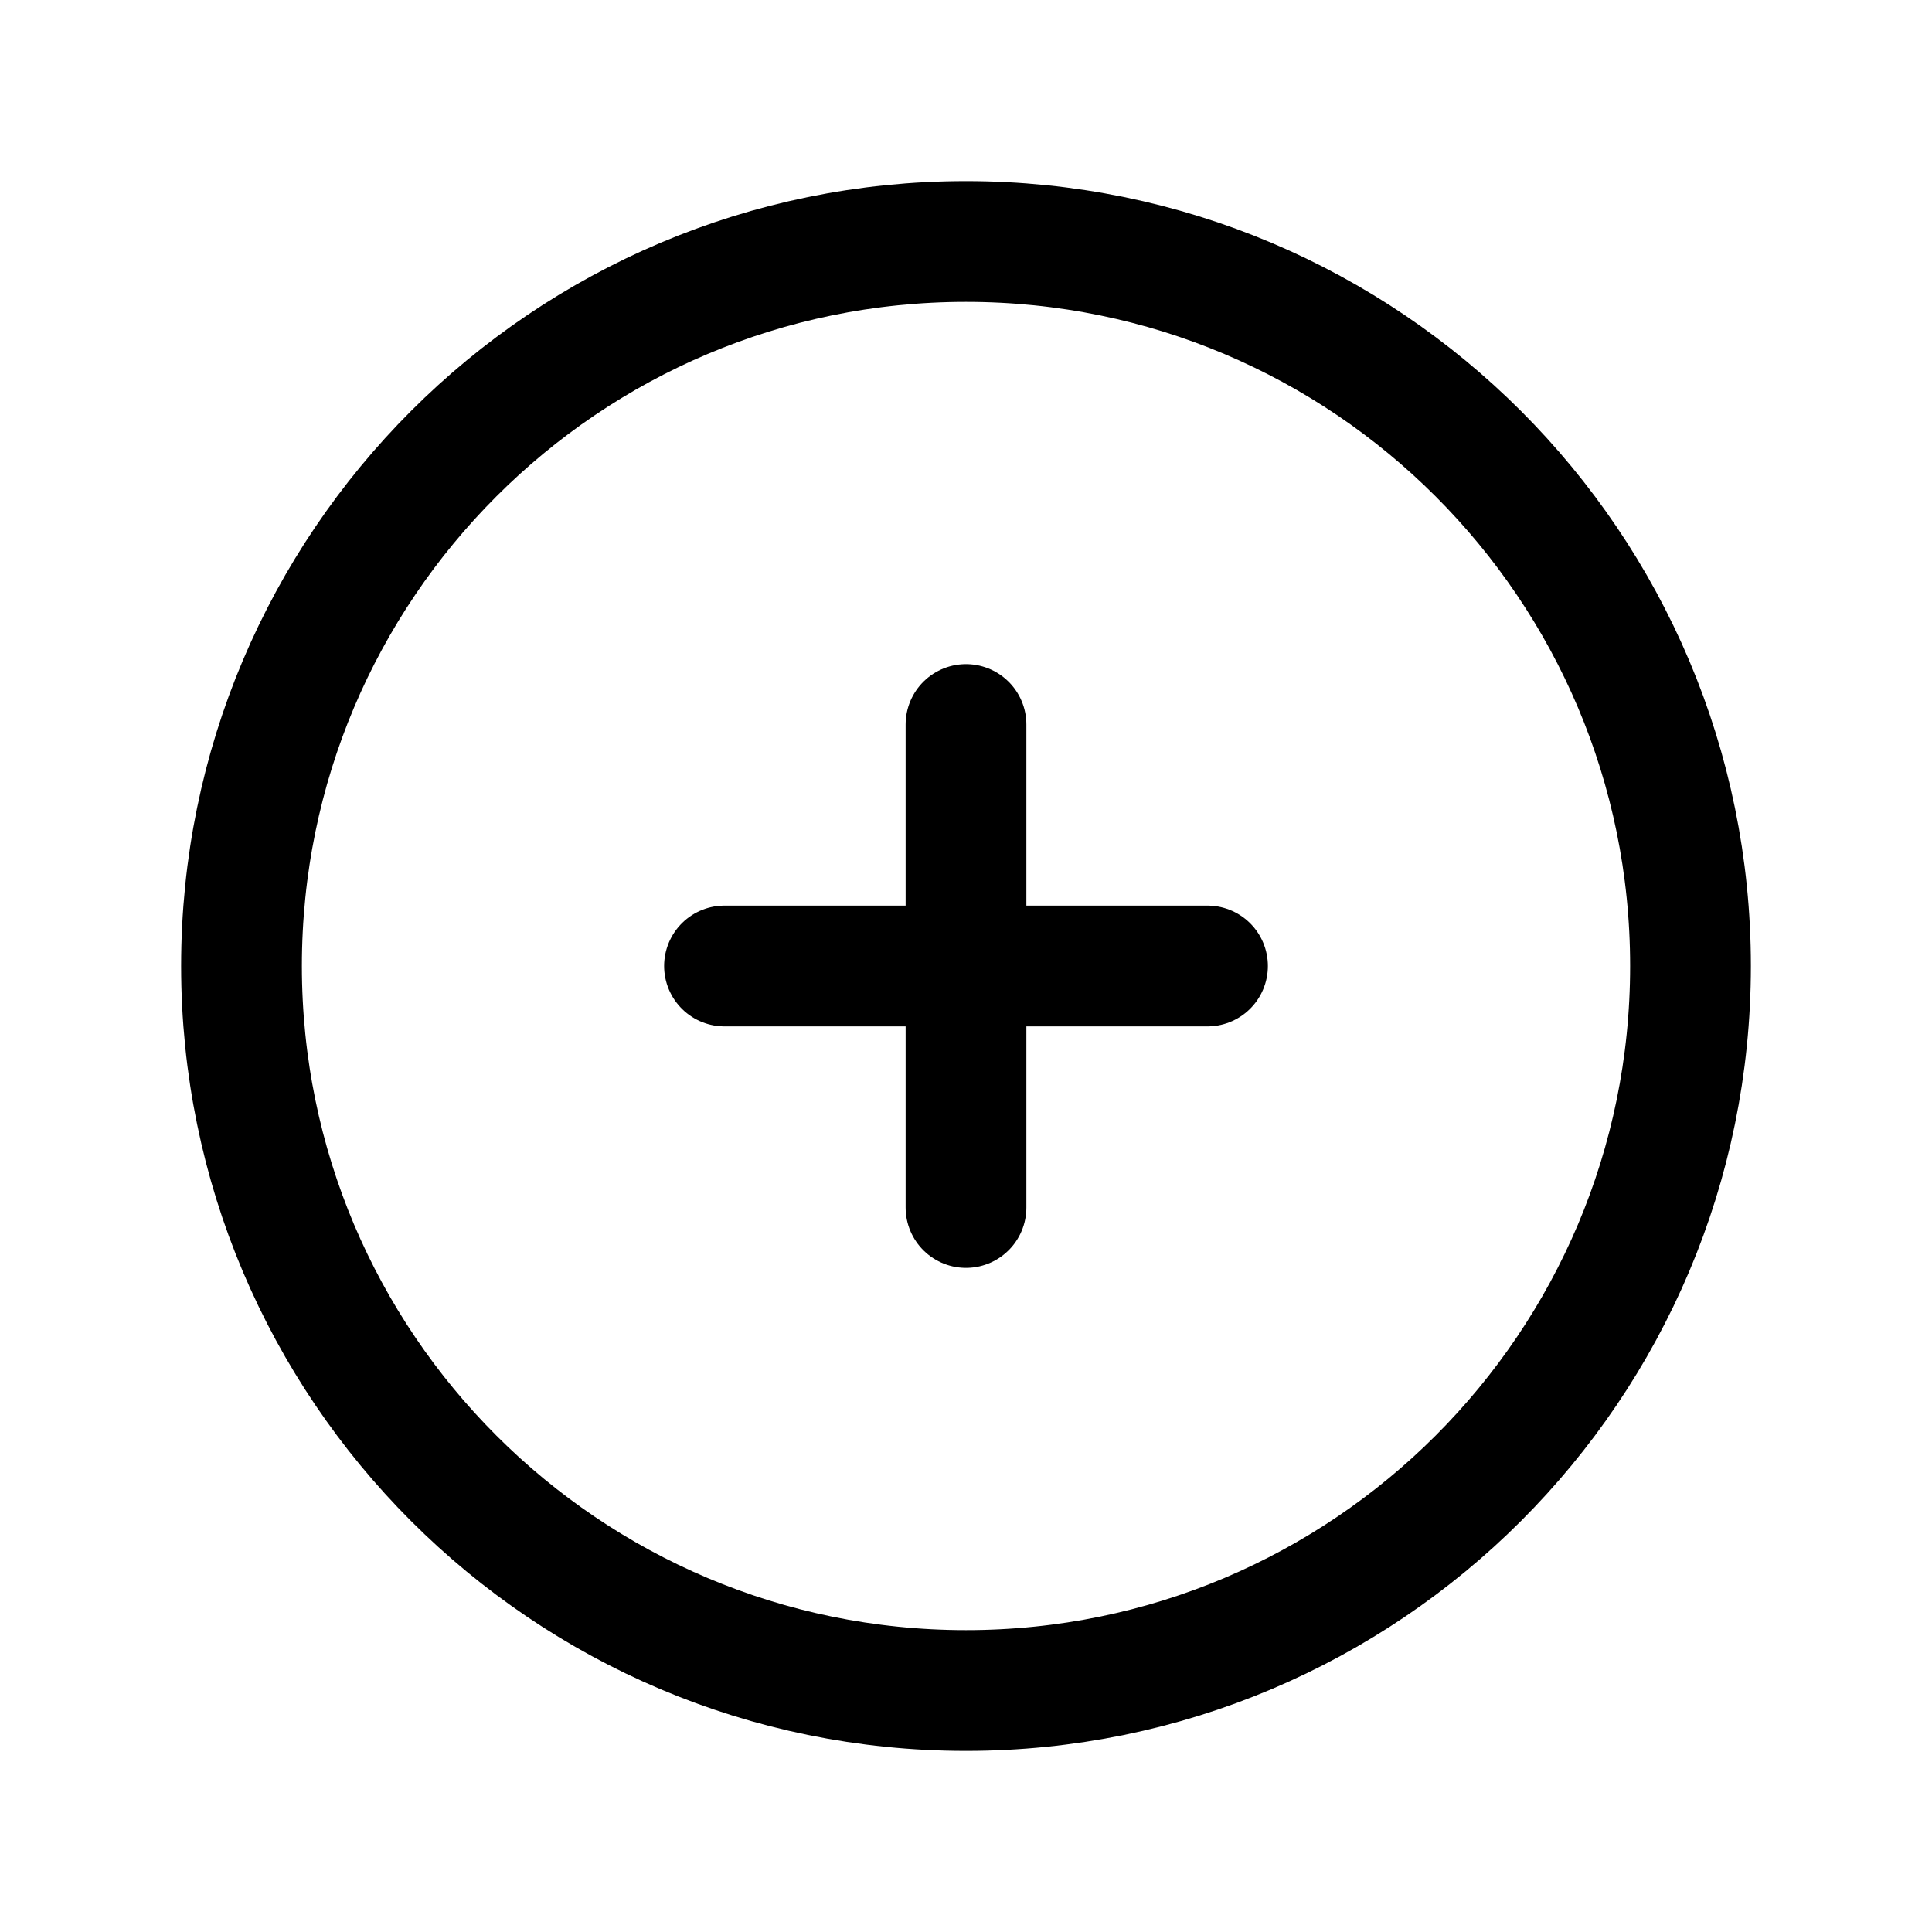
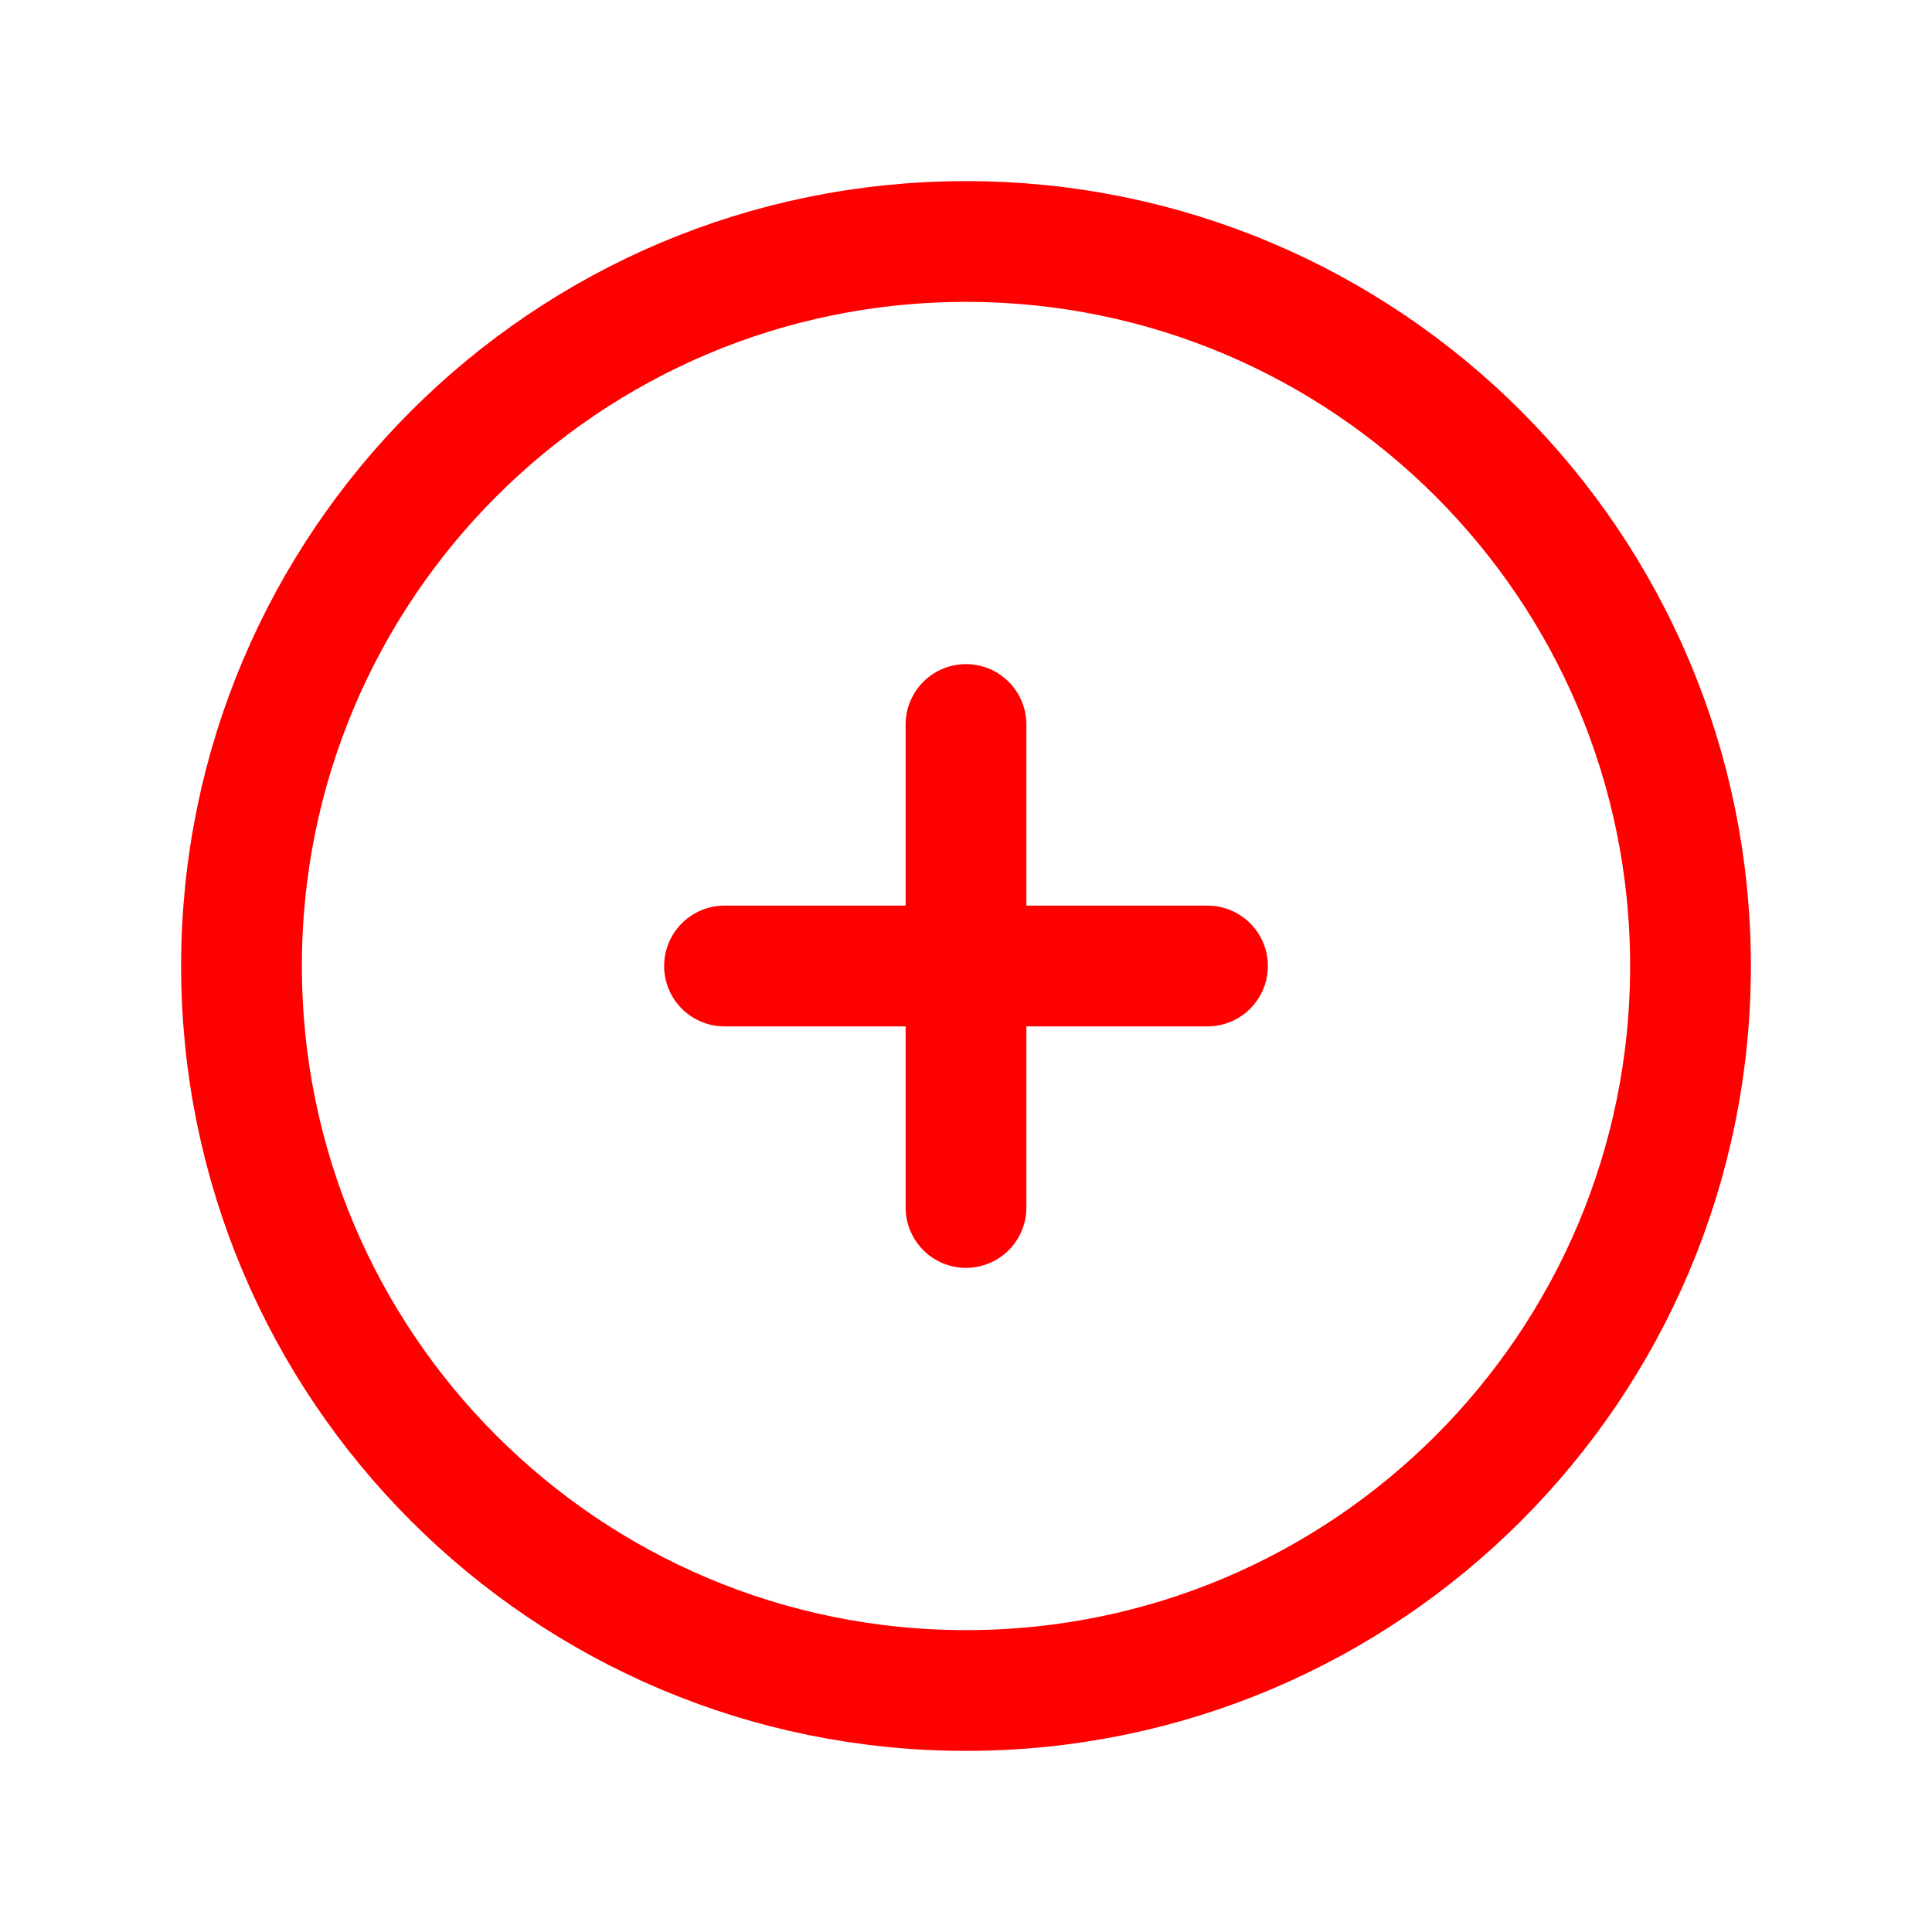
- <svg xmlns="http://www.w3.org/2000/svg" fill="none" viewBox="0 0 24 24" stroke-width="1.5" stroke="currentColor" class="size-6">
+ <svg xmlns="http://www.w3.org/2000/svg" fill="none" viewBox="0 0 24 24" stroke-width="1.5" stroke="red" class="size-6">
  <path stroke-linecap="round" stroke-linejoin="round" d="M12 9v6m3-3H9m12 0a9 9 0 1 1-18 0 9 9 0 0 1 18 0Z" />
</svg>
